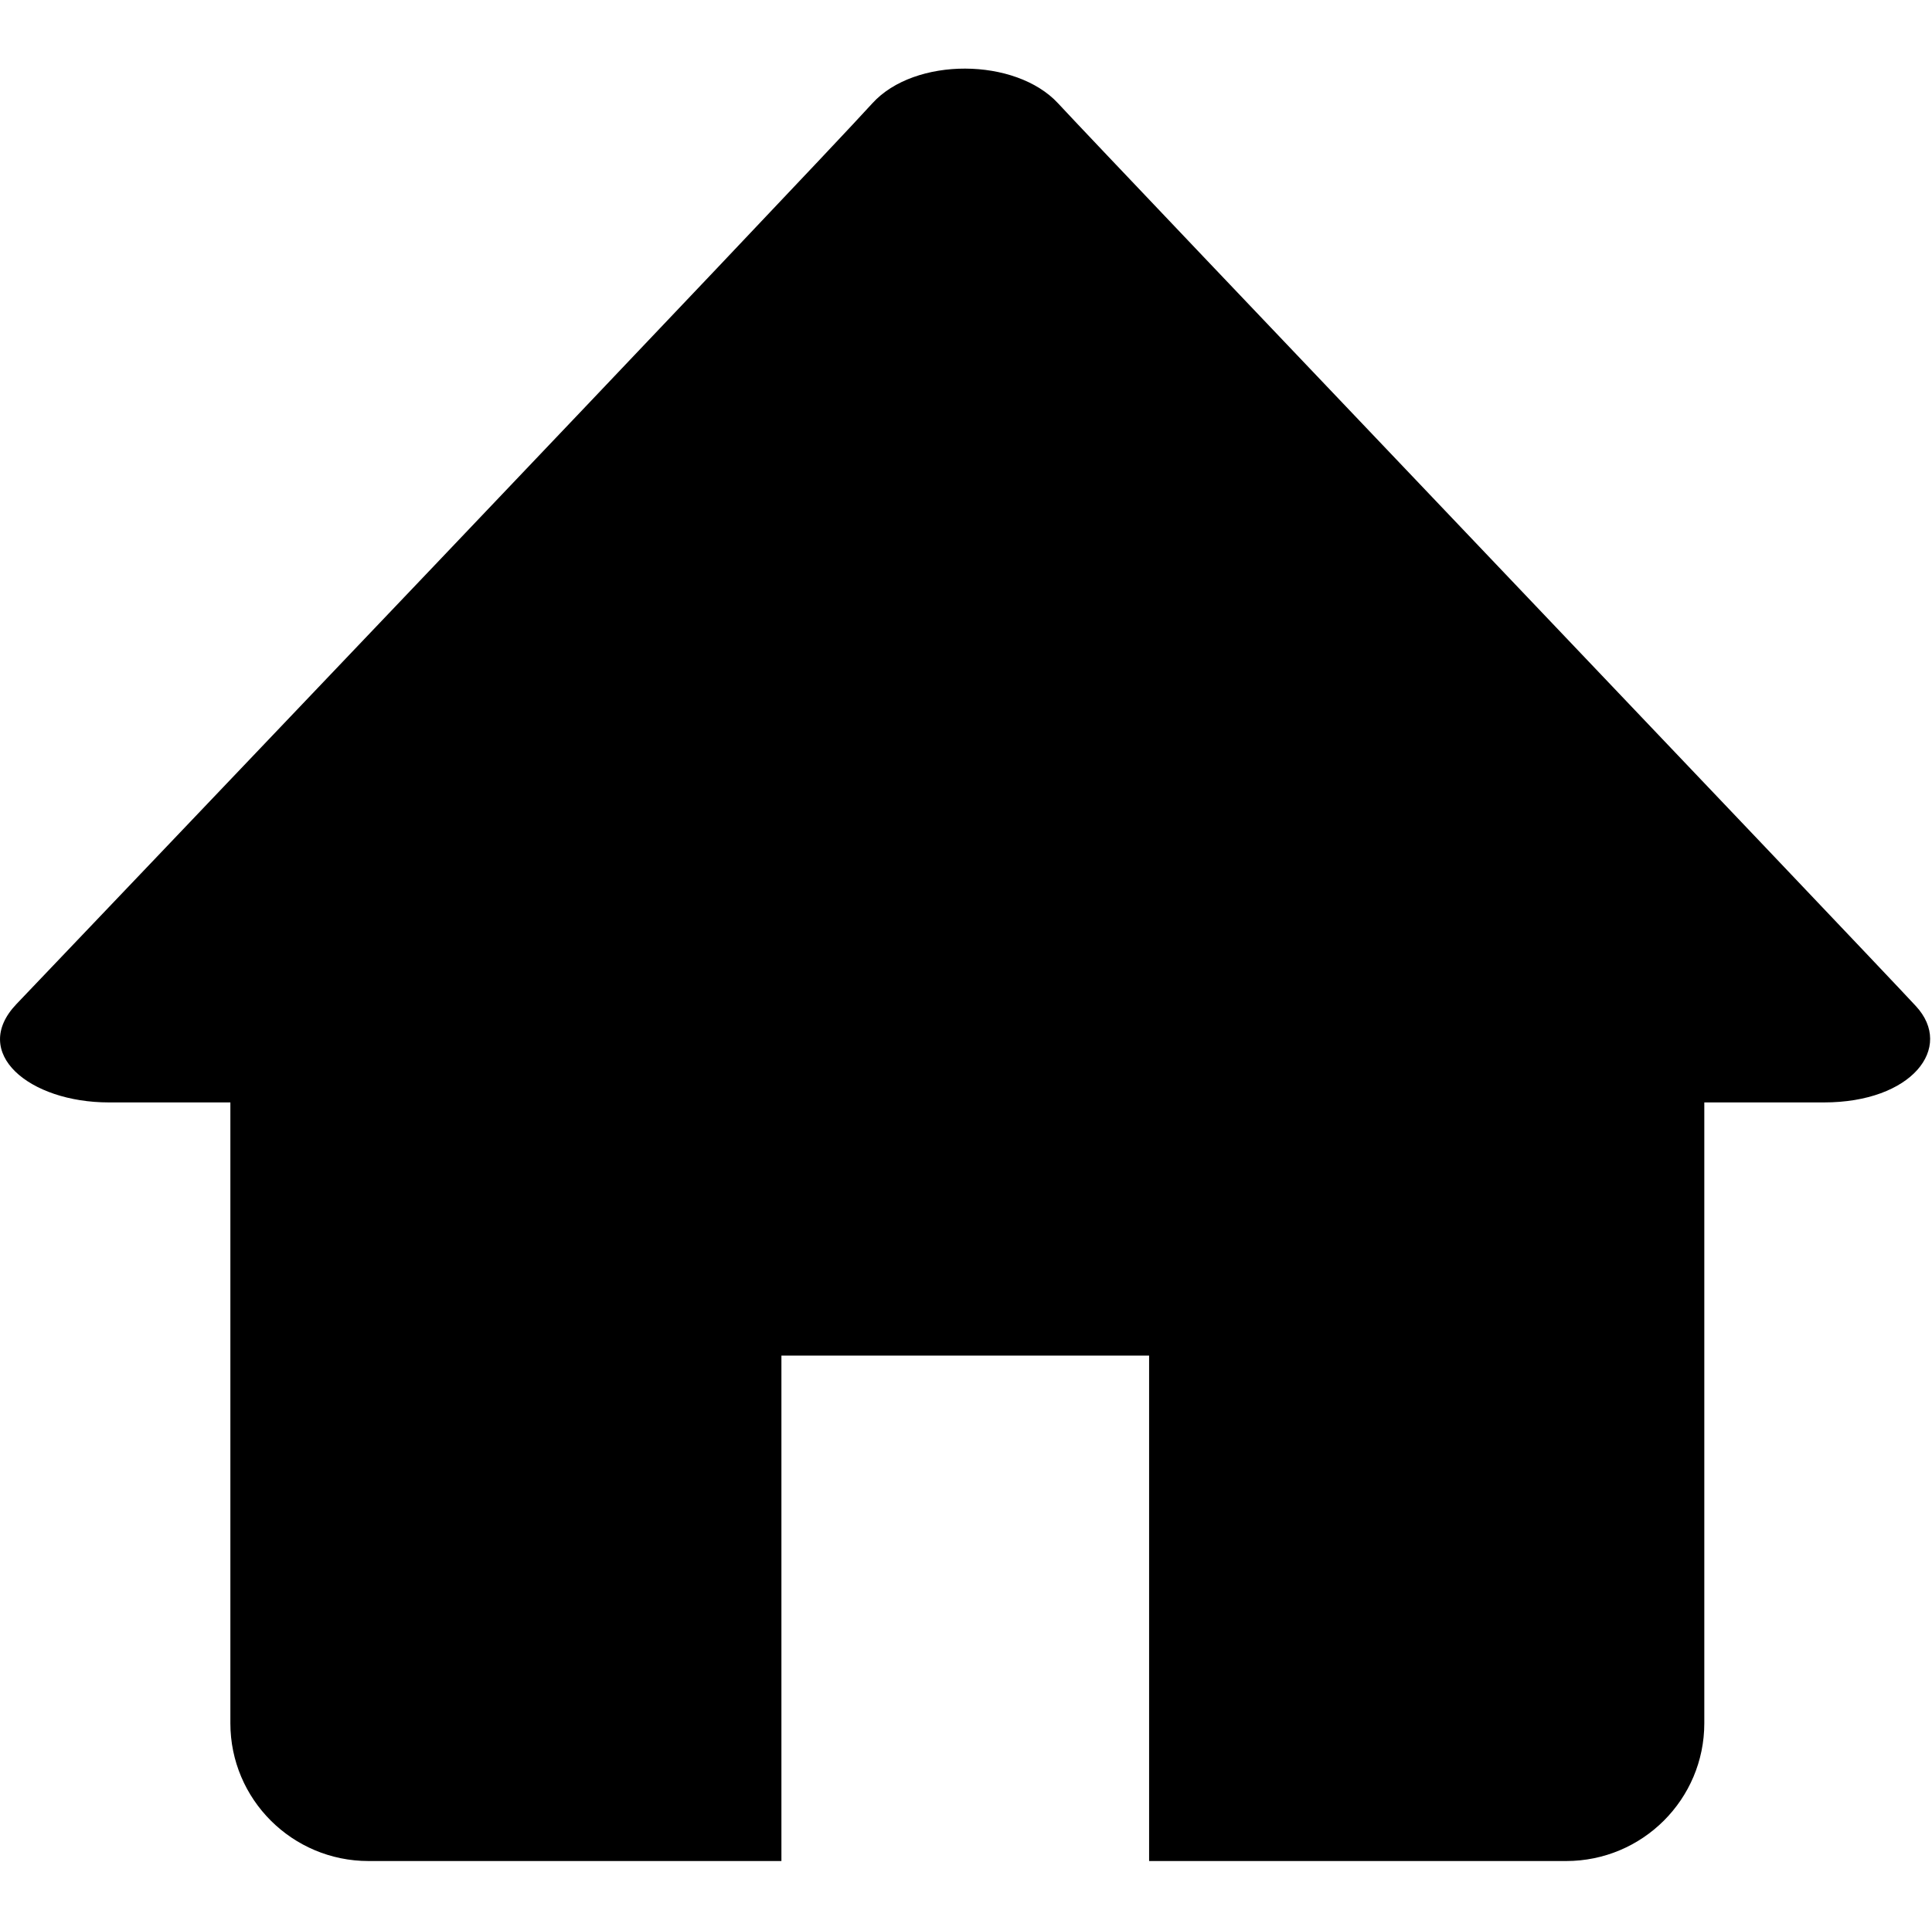
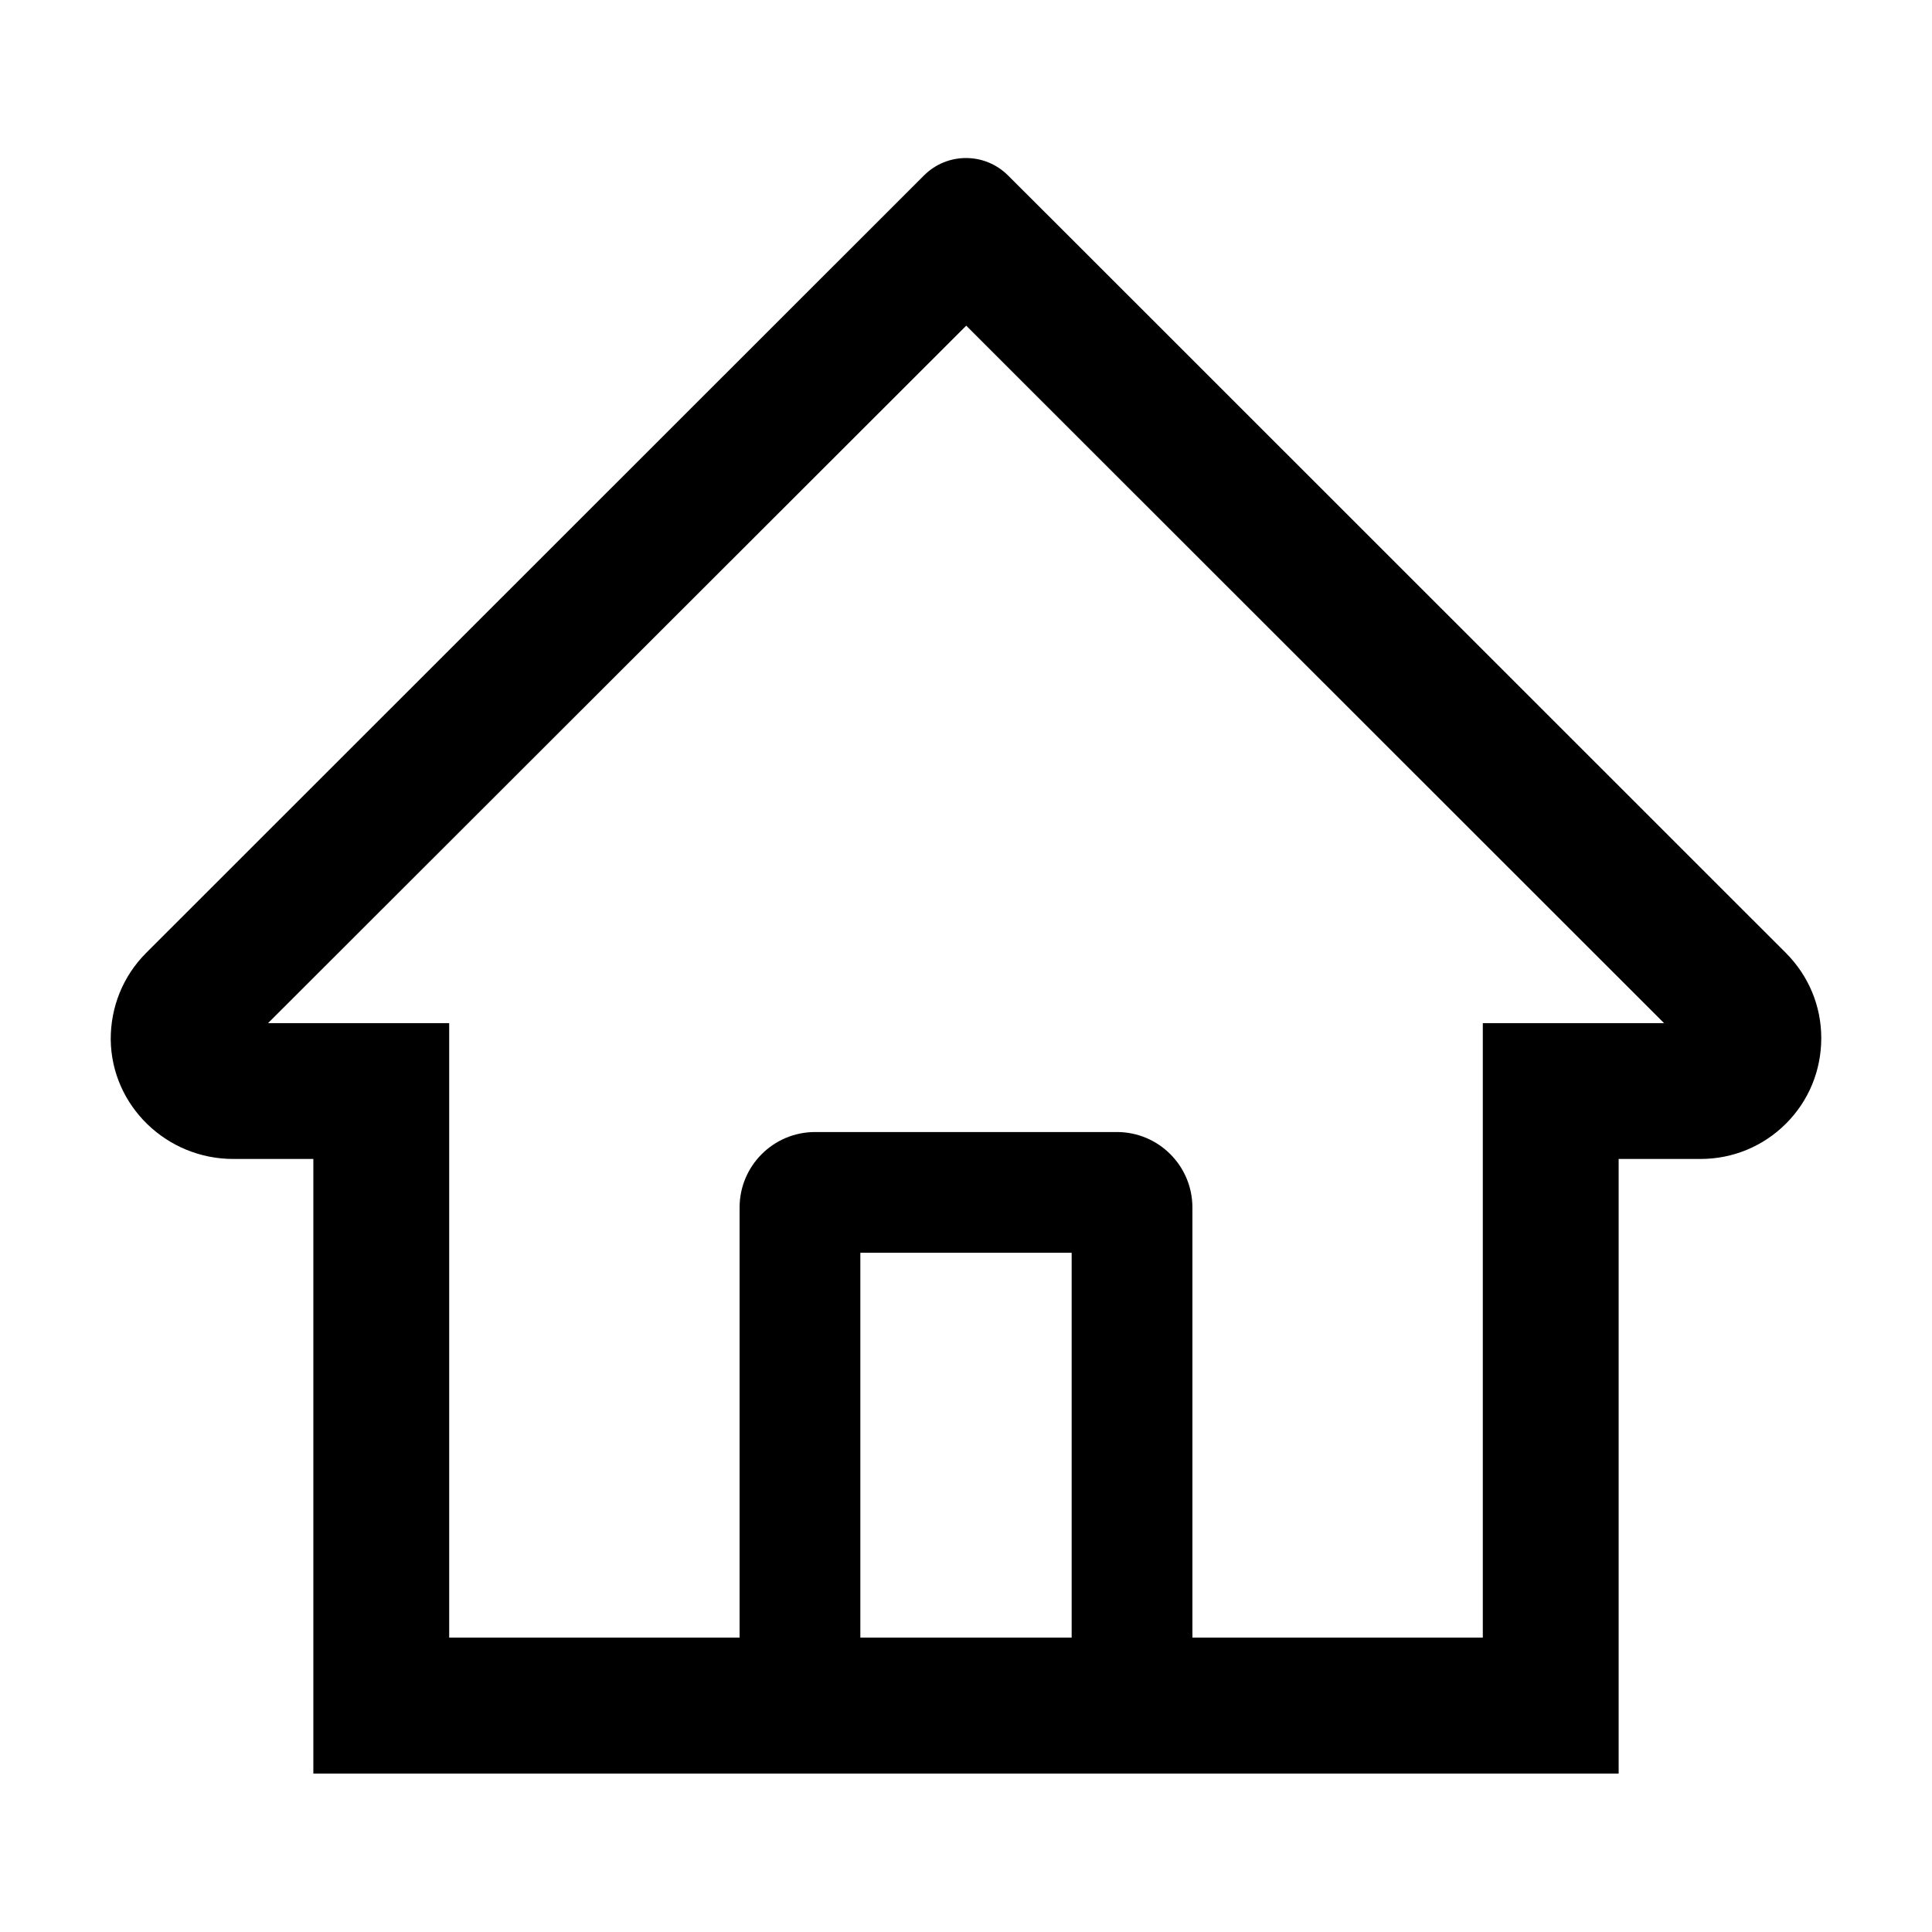
- <svg xmlns="http://www.w3.org/2000/svg" t="1639650296175" class="icon" viewBox="0 0 1025 1024" version="1.1" p-id="3524" width="350.342" height="350">
-   <defs>
-     <style type="text/css" />
-   </defs>
-   <path d="M1016.439 533.882C988.501 503.674 586.448 82.031 561.36 54.851c-22.506-24.376-76.088-24.799-98.571 0C428.574 92.605 28.568 512.022 8.734 532.814-15.998 558.748 15.479 585.016 57.774 585.016L122.22 585.016l0 329.416c0 40.403 32.835 73.149 73.327 73.149l219.025 0L414.572 719.36l195.072 0 0 268.221 221.251 0c40.493 0 73.305-32.746 73.305-73.149L904.199 585.016l63.488 0C1014.279 585.016 1036.919 556.01 1016.439 533.882z" p-id="3525" />
+ <svg xmlns="http://www.w3.org/2000/svg" width="16px" height="16px" viewBox="0 0 16 16" version="1.1">
+   <g id="home" stroke="none" stroke-width="1" fill="none" fill-rule="evenodd">
+     <g fill-rule="nonzero">
+       <rect id="矩形" opacity="0" x="0" y="0" width="16" height="16" />
+       <path d="M14.789,7.891 L8.752,1.856 L8.347,1.452 C8.155,1.261 7.845,1.261 7.653,1.452 L1.211,7.891 C1.019,8.083 0.916,8.338 0.917,8.609 C0.923,9.159 1.381,9.598 1.931,9.598 L2.595,9.598 L2.595,14.688 L13.405,14.688 L13.405,9.598 L14.083,9.598 C14.35,9.598 14.602,9.494 14.791,9.305 C14.98,9.116 15.083,8.864 15.083,8.597 C15.083,8.331 14.978,8.08 14.789,7.891 Z M8.875,13.562 L7.125,13.562 L7.125,10.375 L8.875,10.375 L8.875,13.562 Z M12.28,8.473 L12.28,13.562 L9.875,13.562 L9.875,10 C9.875,9.655 9.595,9.375 9.25,9.375 L6.75,9.375 C6.405,9.375 6.125,9.655 6.125,10 L6.125,13.562 L3.72,13.562 L3.72,8.473 L2.22,8.473 L8.002,2.697 L8.363,3.058 L13.781,8.473 L12.28,8.473 Z" id="形状" fill="#000000" />
+     </g>
+   </g>
</svg>
